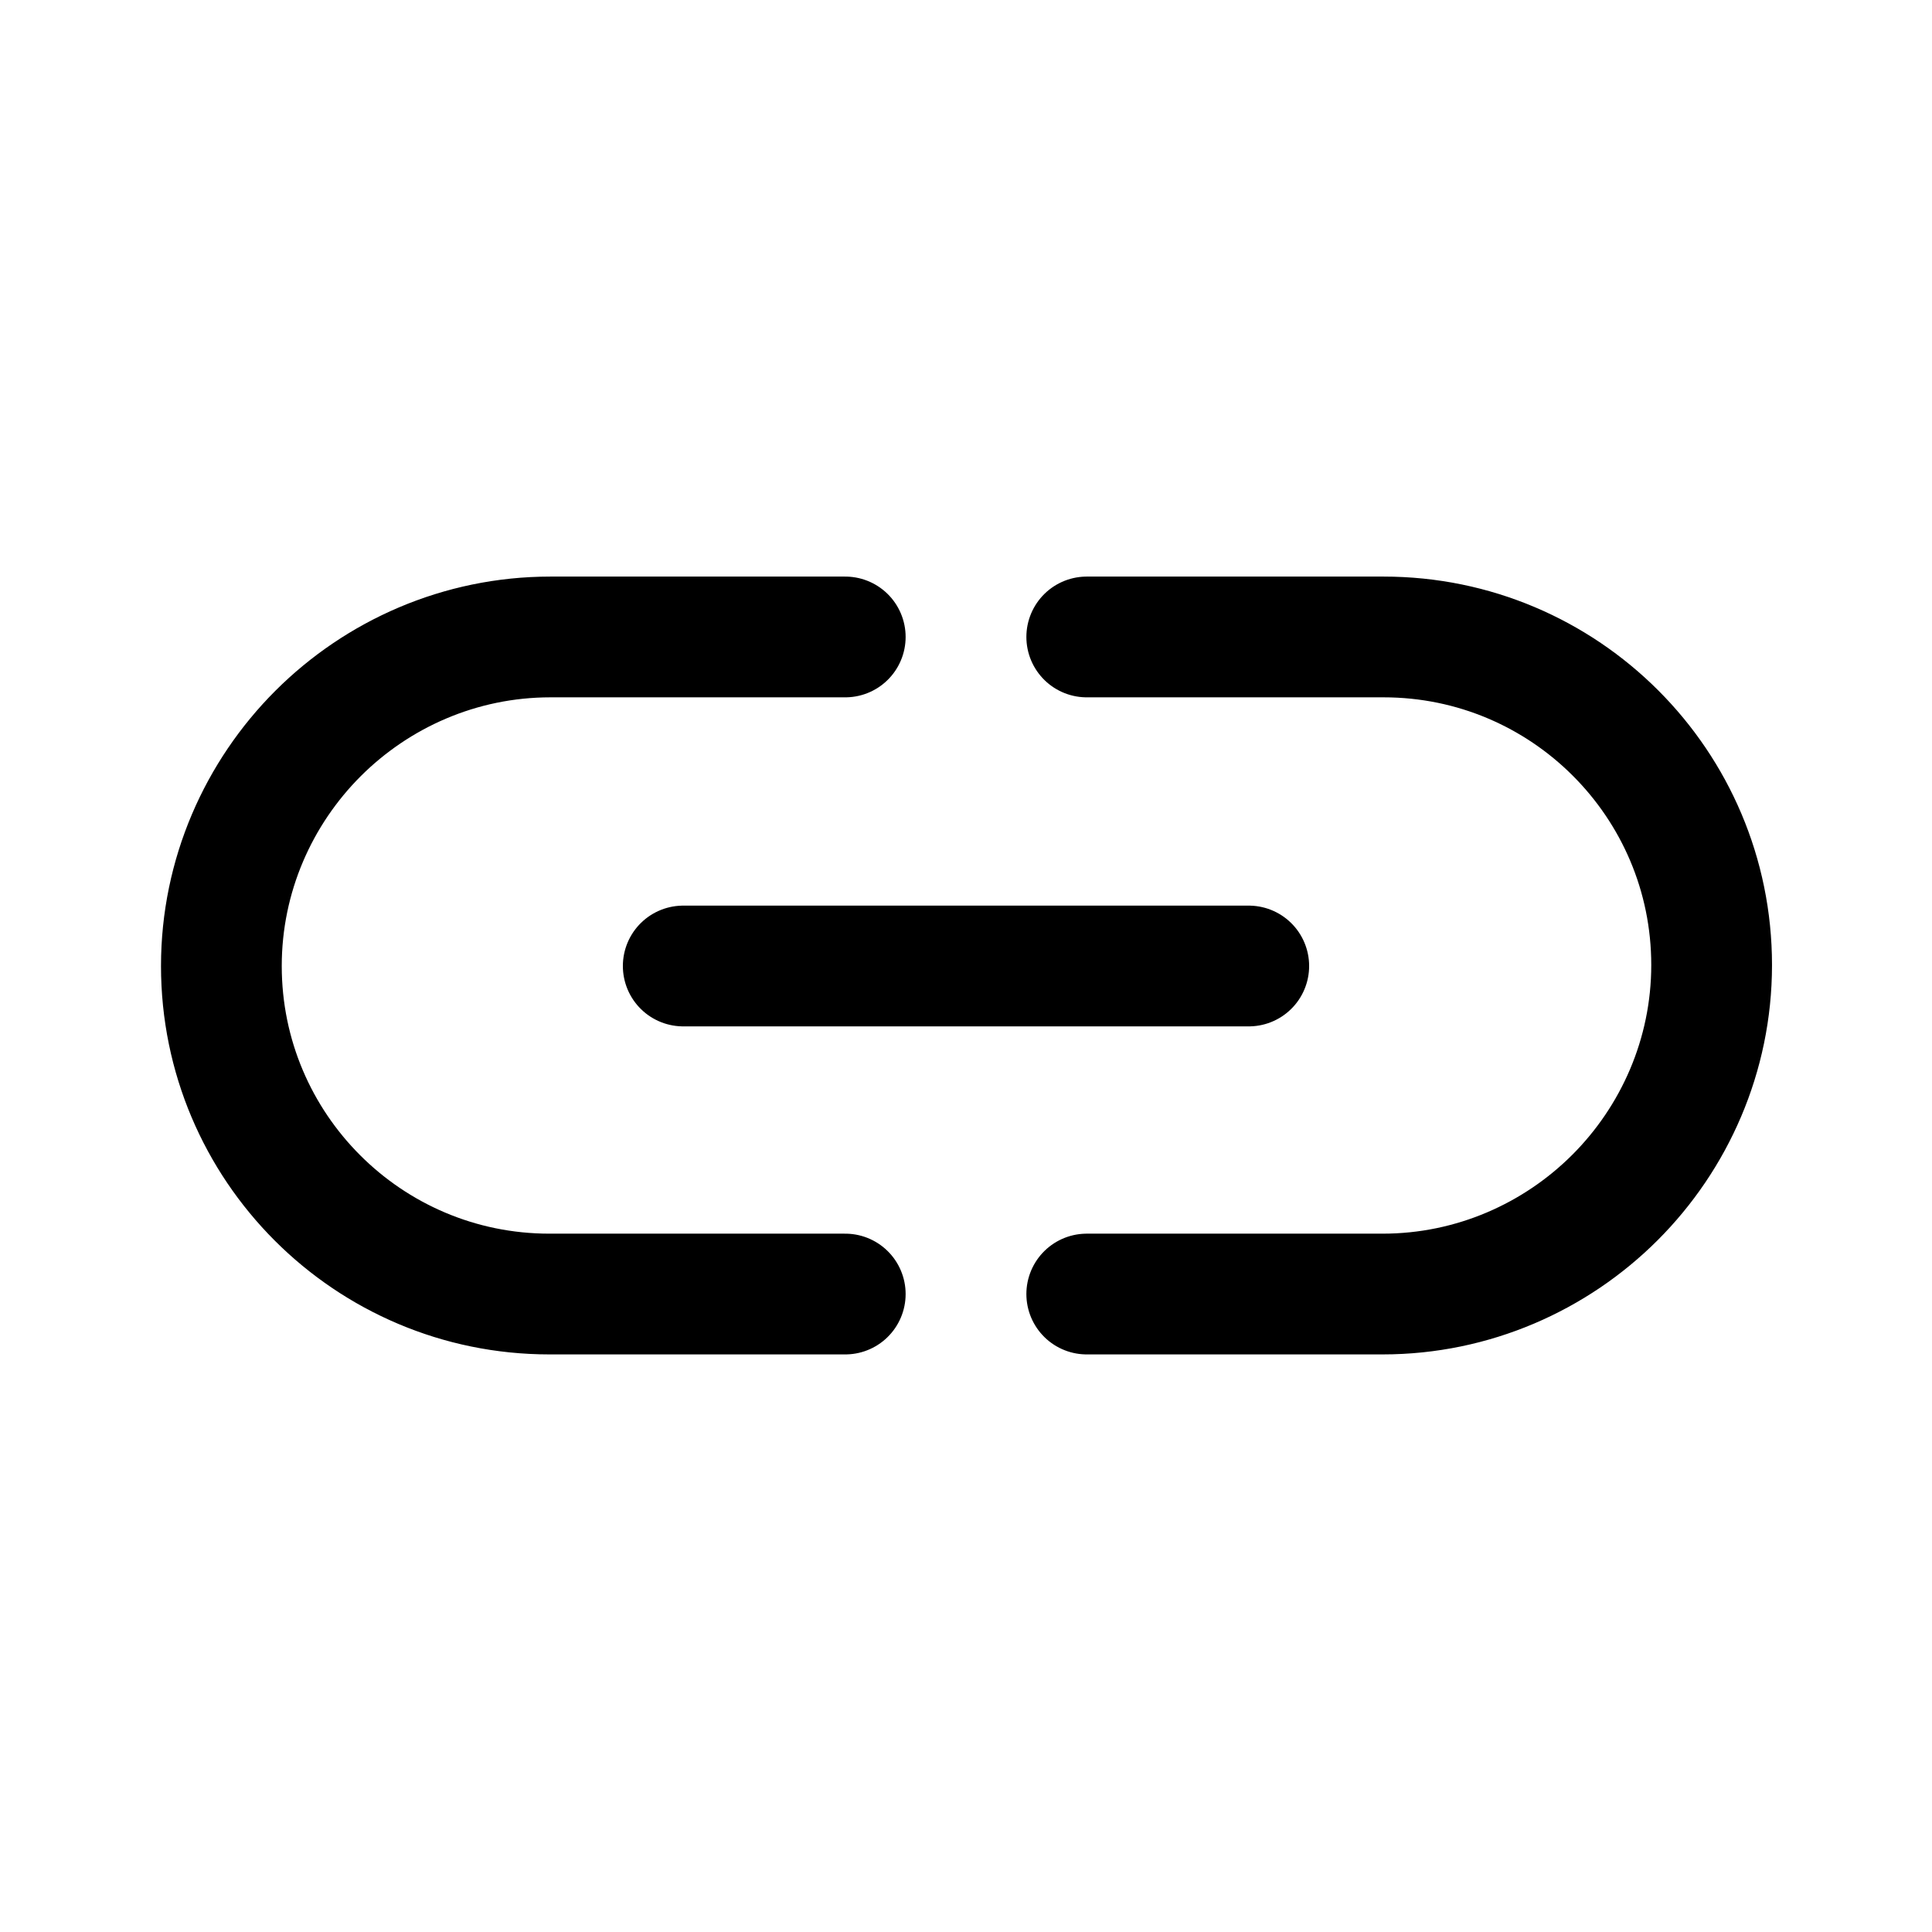
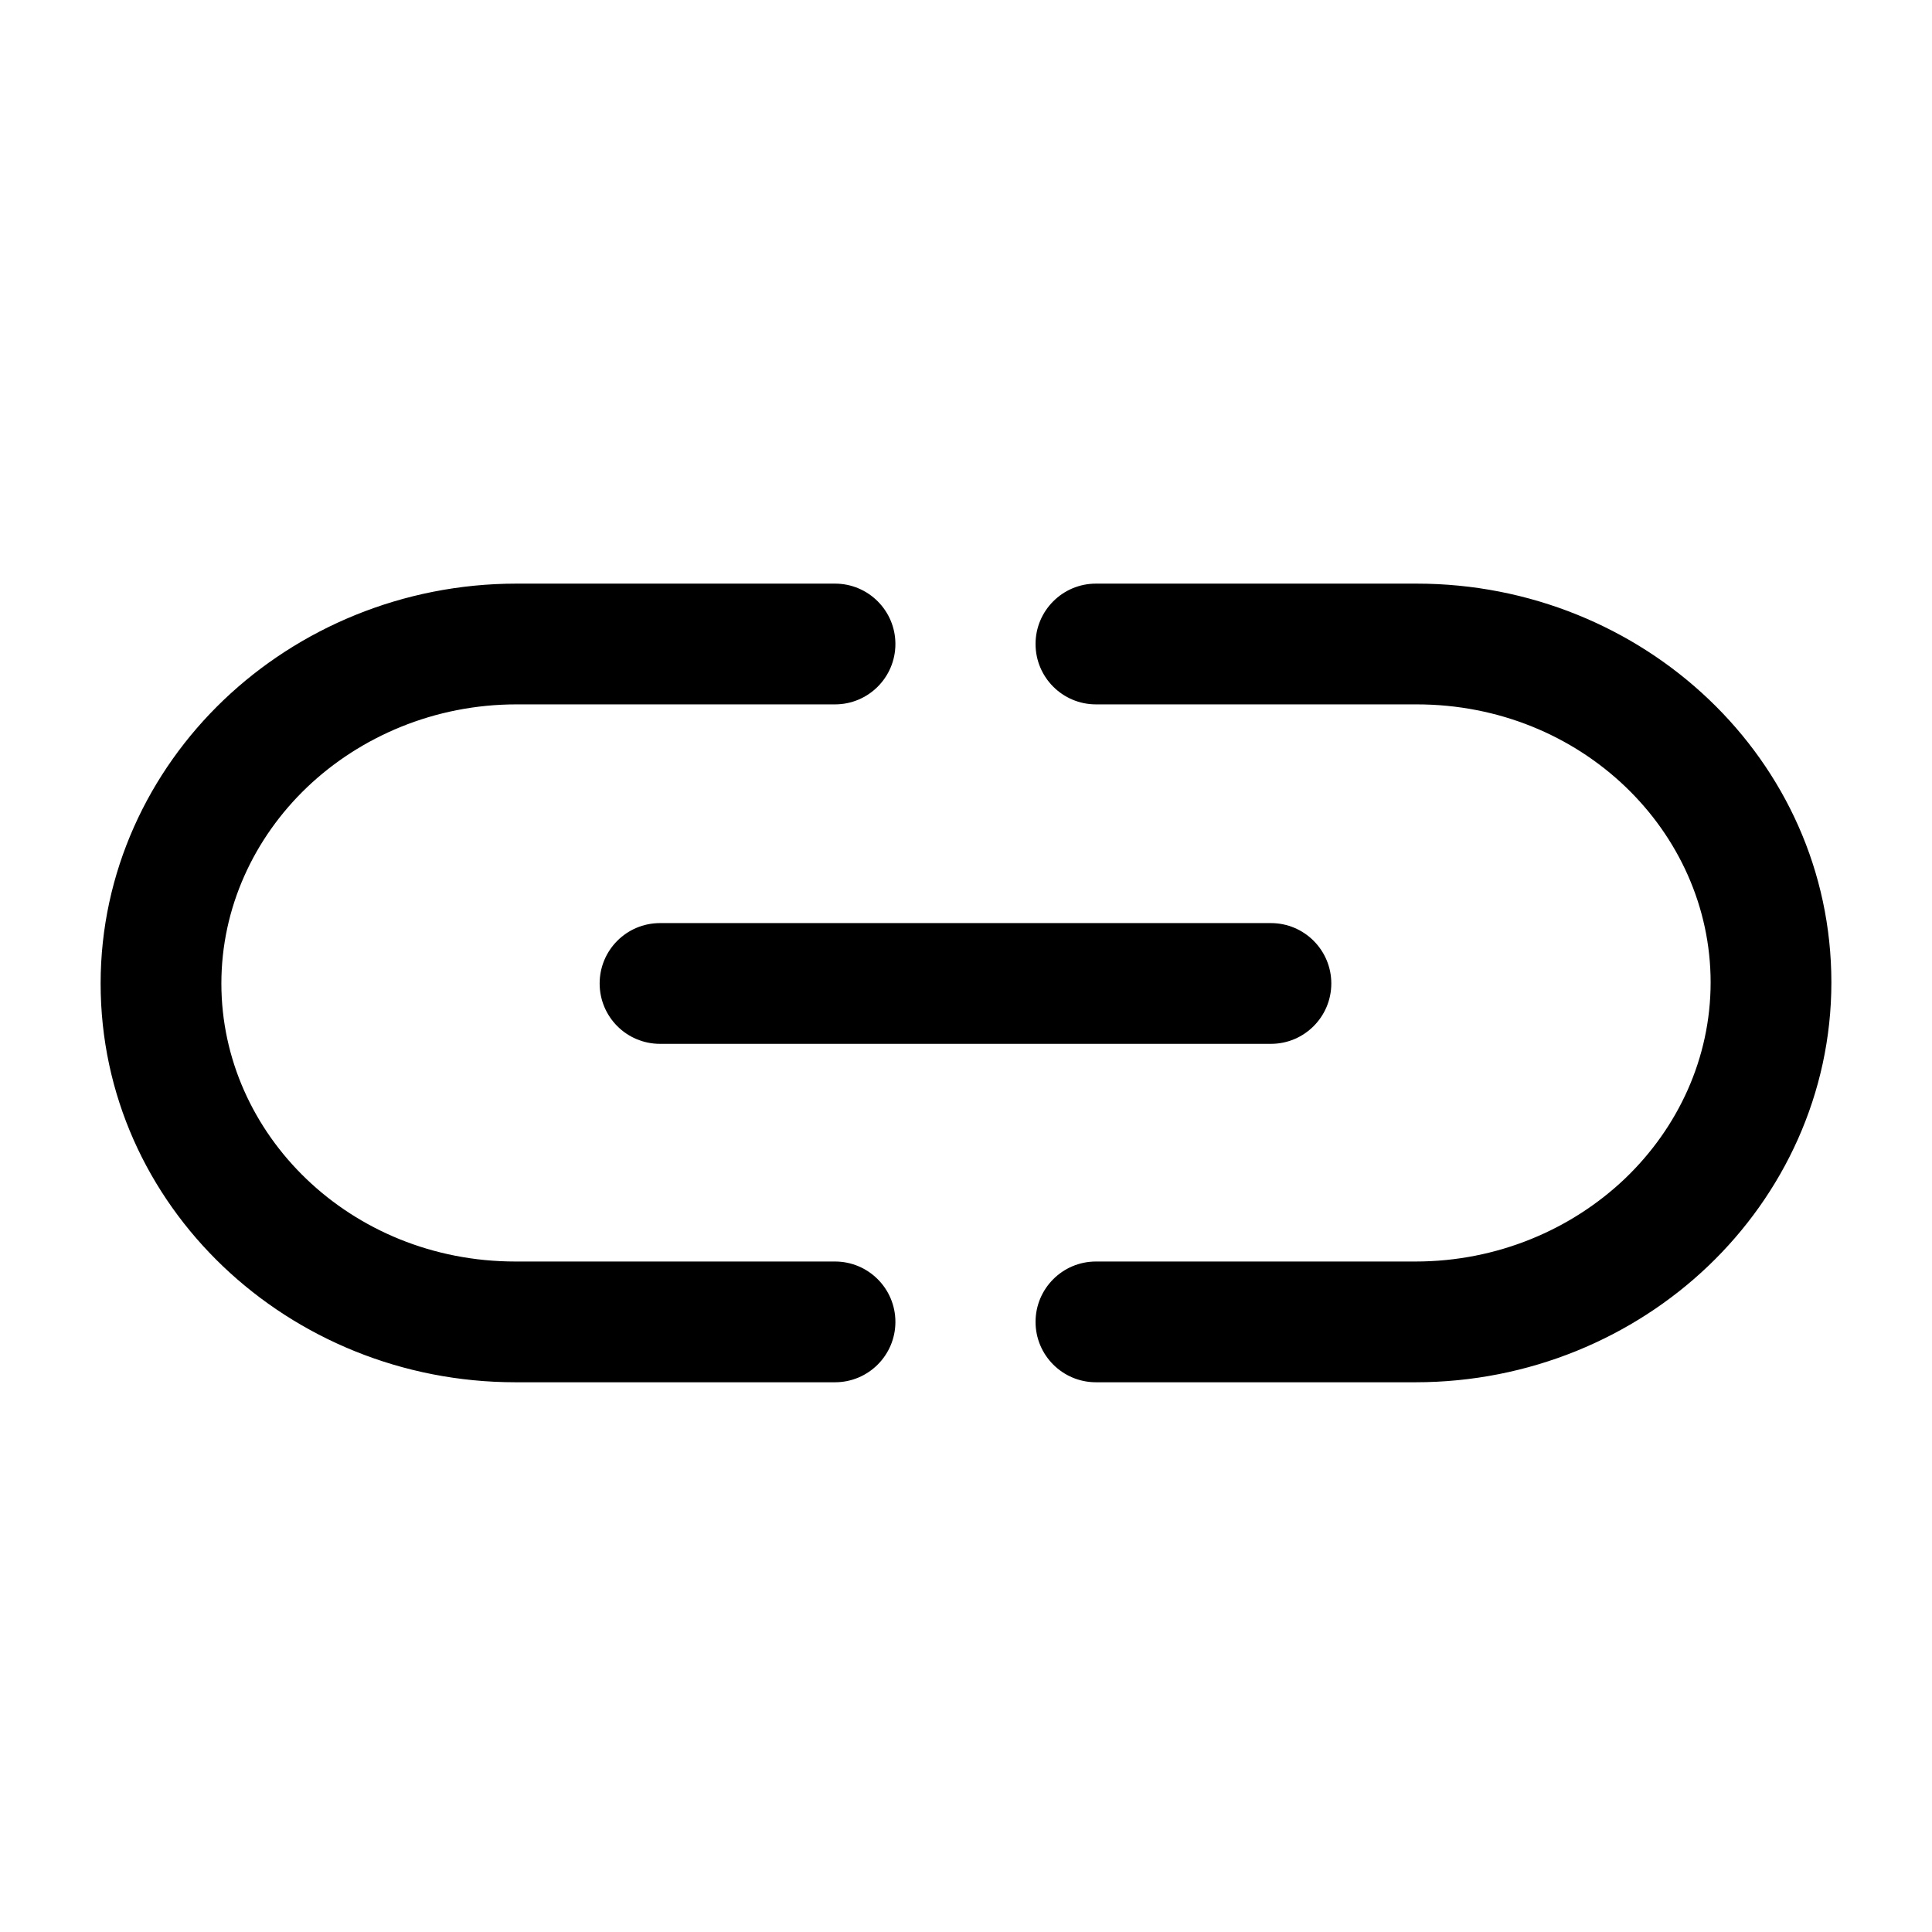
- <svg xmlns="http://www.w3.org/2000/svg" width="800px" height="800px" viewBox="0 0 192 192" style="enable-background:new 0 0 192 192" xml:space="preserve">
-   <path d="M84 128.6H54.6C36.6 128.6 22 114 22 96c0-9 3.7-17.2 9.6-23.1 5.9-5.9 14.1-9.6 23.1-9.6H84m24 65.3h29.4c9 0 17.2-3.7 23.1-9.6 5.9-5.9 9.6-14.1 9.6-23.1 0-18-14.6-32.6-32.6-32.6H108M67.9 96h56.2" style="fill:none;stroke:#000000;stroke-width:12;stroke-linecap:round;stroke-linejoin:round;stroke-miterlimit:10" />
+ <svg xmlns="http://www.w3.org/2000/svg" width="24" height="24" viewBox="0 0 24 24">
+   <path d="M6.416 8.75C5.398 8.75 4.475 9.15 3.814 9.78C3.154 10.411 2.75 11.277 2.75 12.217C2.75 14.092 4.353 15.671 6.402 15.671H10.373C10.787 15.671 11.123 16.007 11.123 16.421C11.123 16.835 10.787 17.171 10.373 17.171H6.402C3.59 17.171 1.25 14.985 1.25 12.217C1.25 10.836 1.845 9.587 2.778 8.696C3.711 7.805 5.003 7.25 6.416 7.25H10.373C10.787 7.25 11.123 7.586 11.123 8C11.123 8.414 10.787 8.75 10.373 8.75H6.416ZM12.864 8C12.864 7.586 13.2 7.25 13.614 7.25H17.598C20.41 7.25 22.75 9.436 22.75 12.204C22.75 13.585 22.155 14.834 21.221 15.726C20.289 16.616 18.997 17.171 17.584 17.171H13.614C13.2 17.171 12.864 16.835 12.864 16.421C12.864 16.007 13.2 15.671 13.614 15.671H17.584C18.602 15.671 19.525 15.271 20.186 14.641C20.846 14.01 21.25 13.144 21.25 12.204C21.25 10.329 19.647 8.75 17.598 8.75H13.614C13.2 8.75 12.864 8.414 12.864 8ZM7.449 12.217C7.449 11.803 7.784 11.467 8.199 11.467H15.788C16.202 11.467 16.538 11.803 16.538 12.217C16.538 12.631 16.202 12.967 15.788 12.967H8.199C7.784 12.967 7.449 12.631 7.449 12.217Z" />
</svg>
